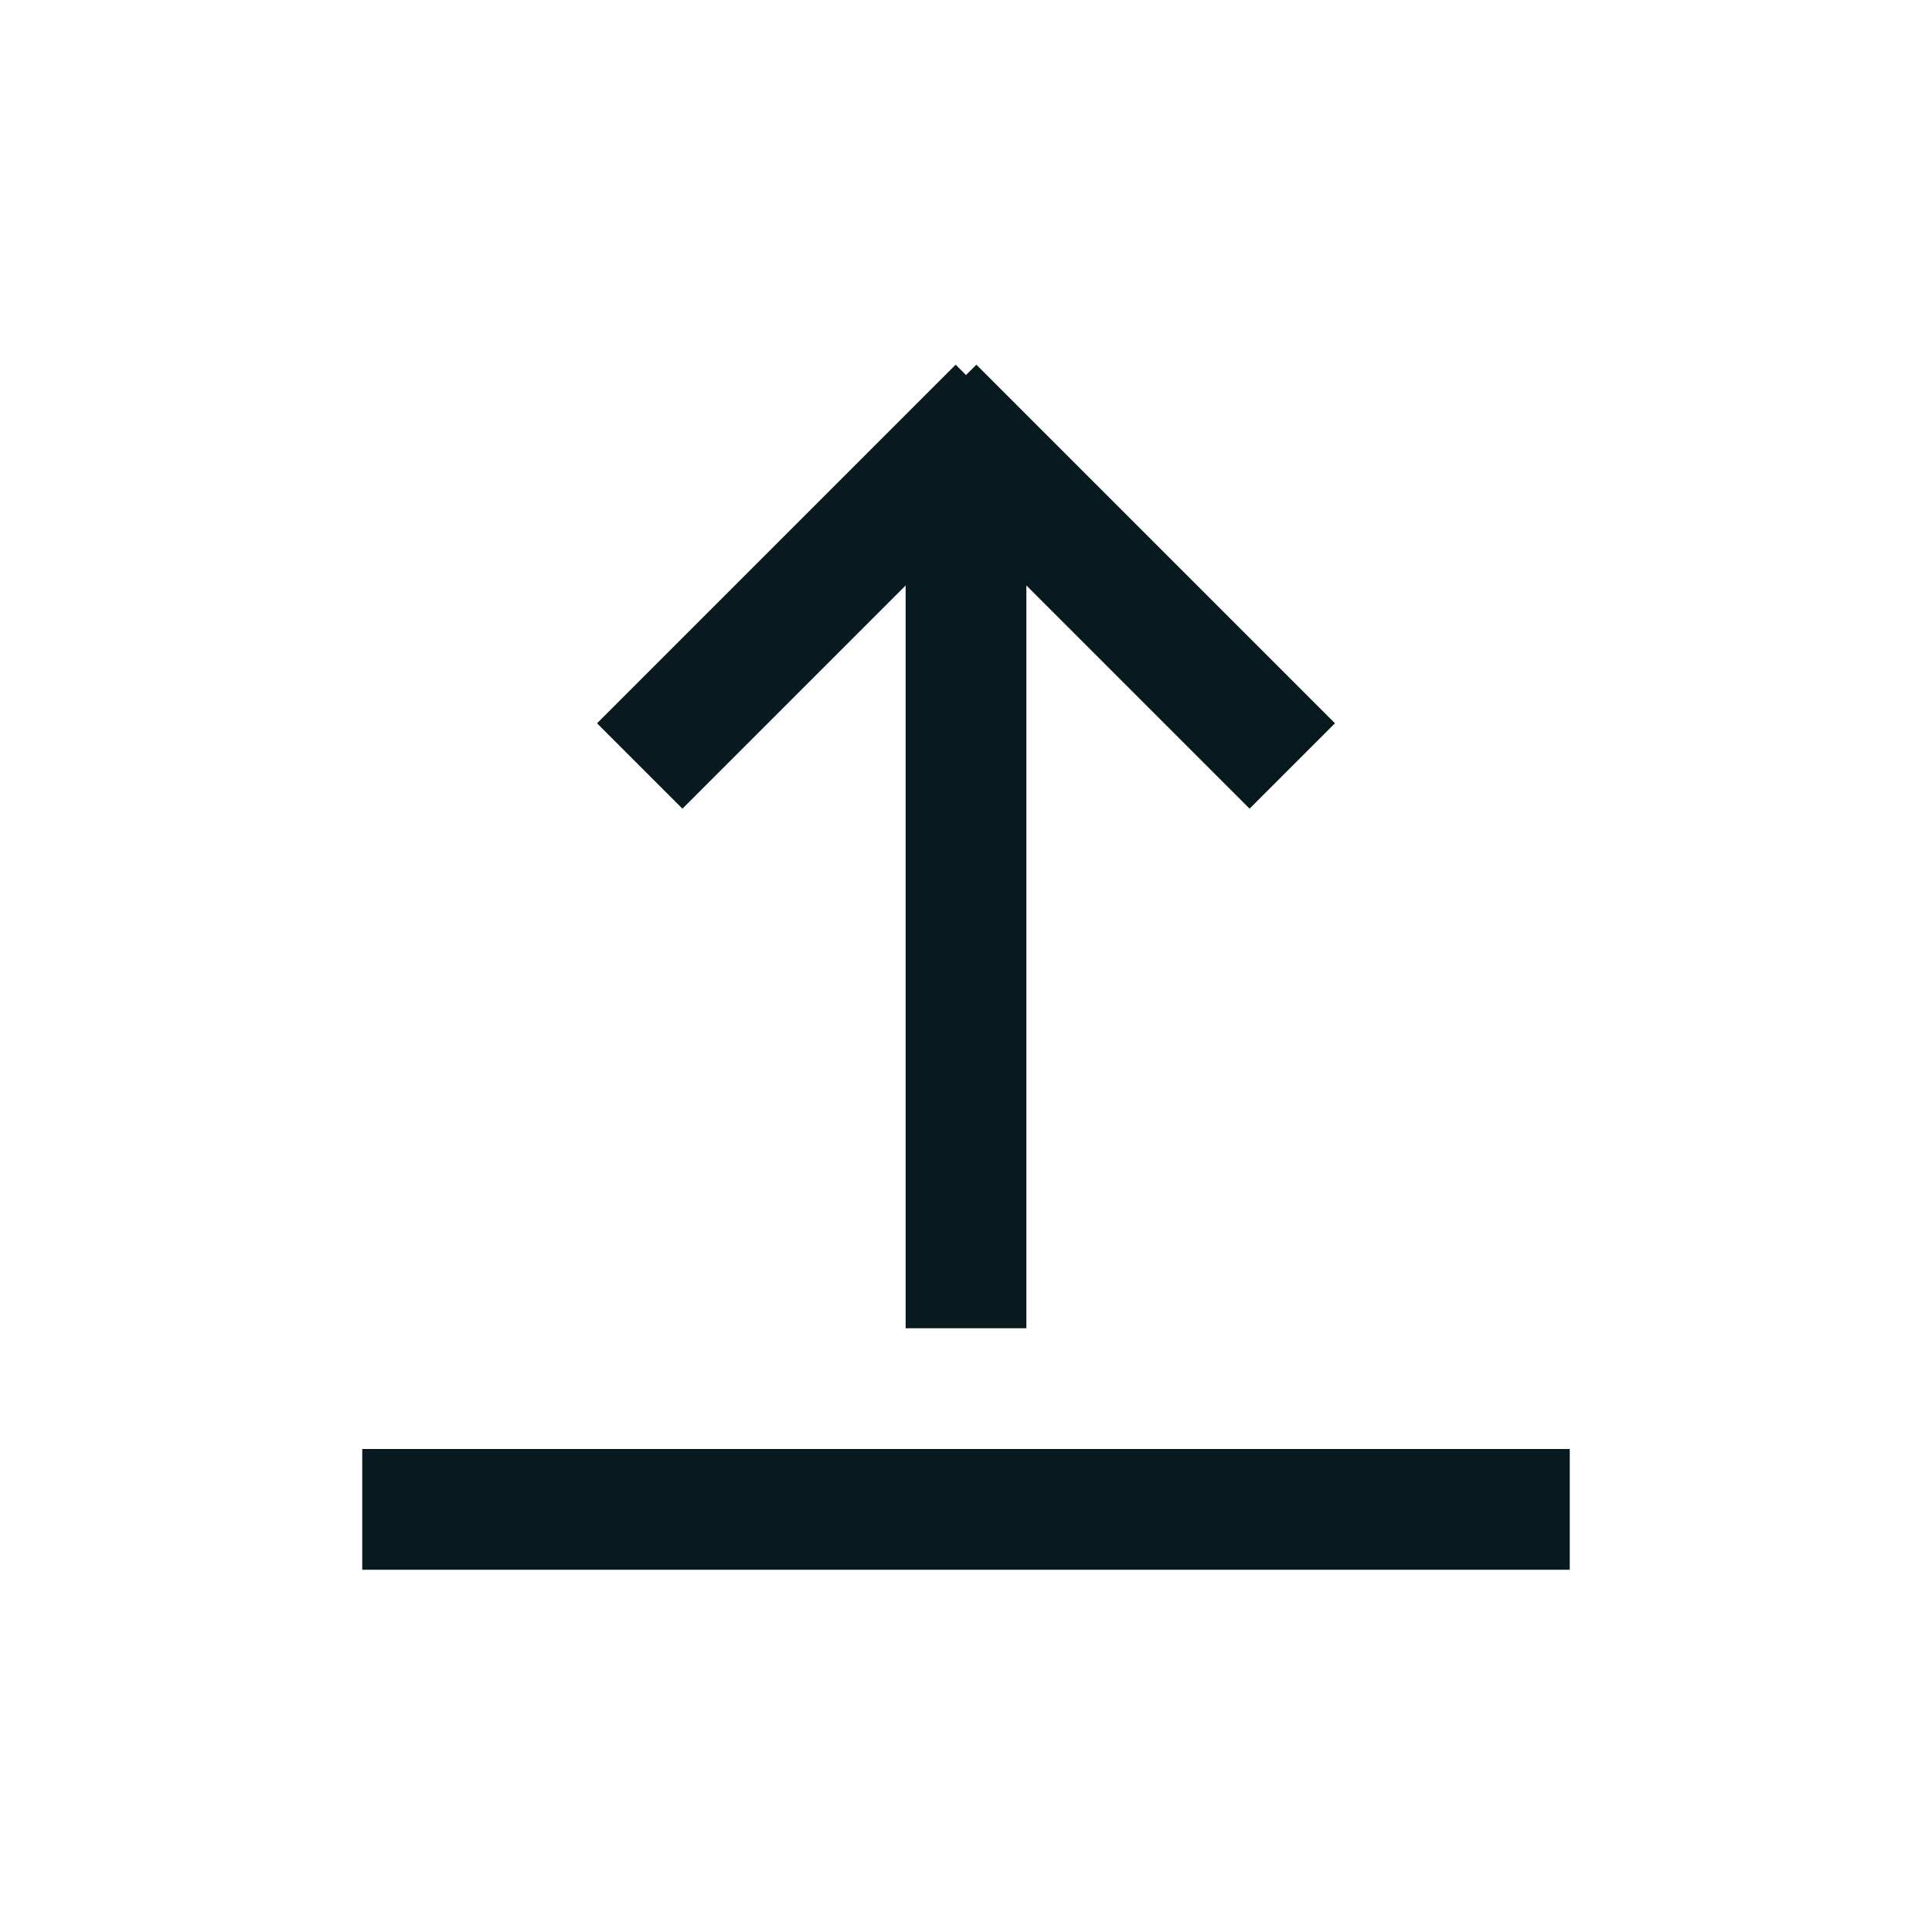
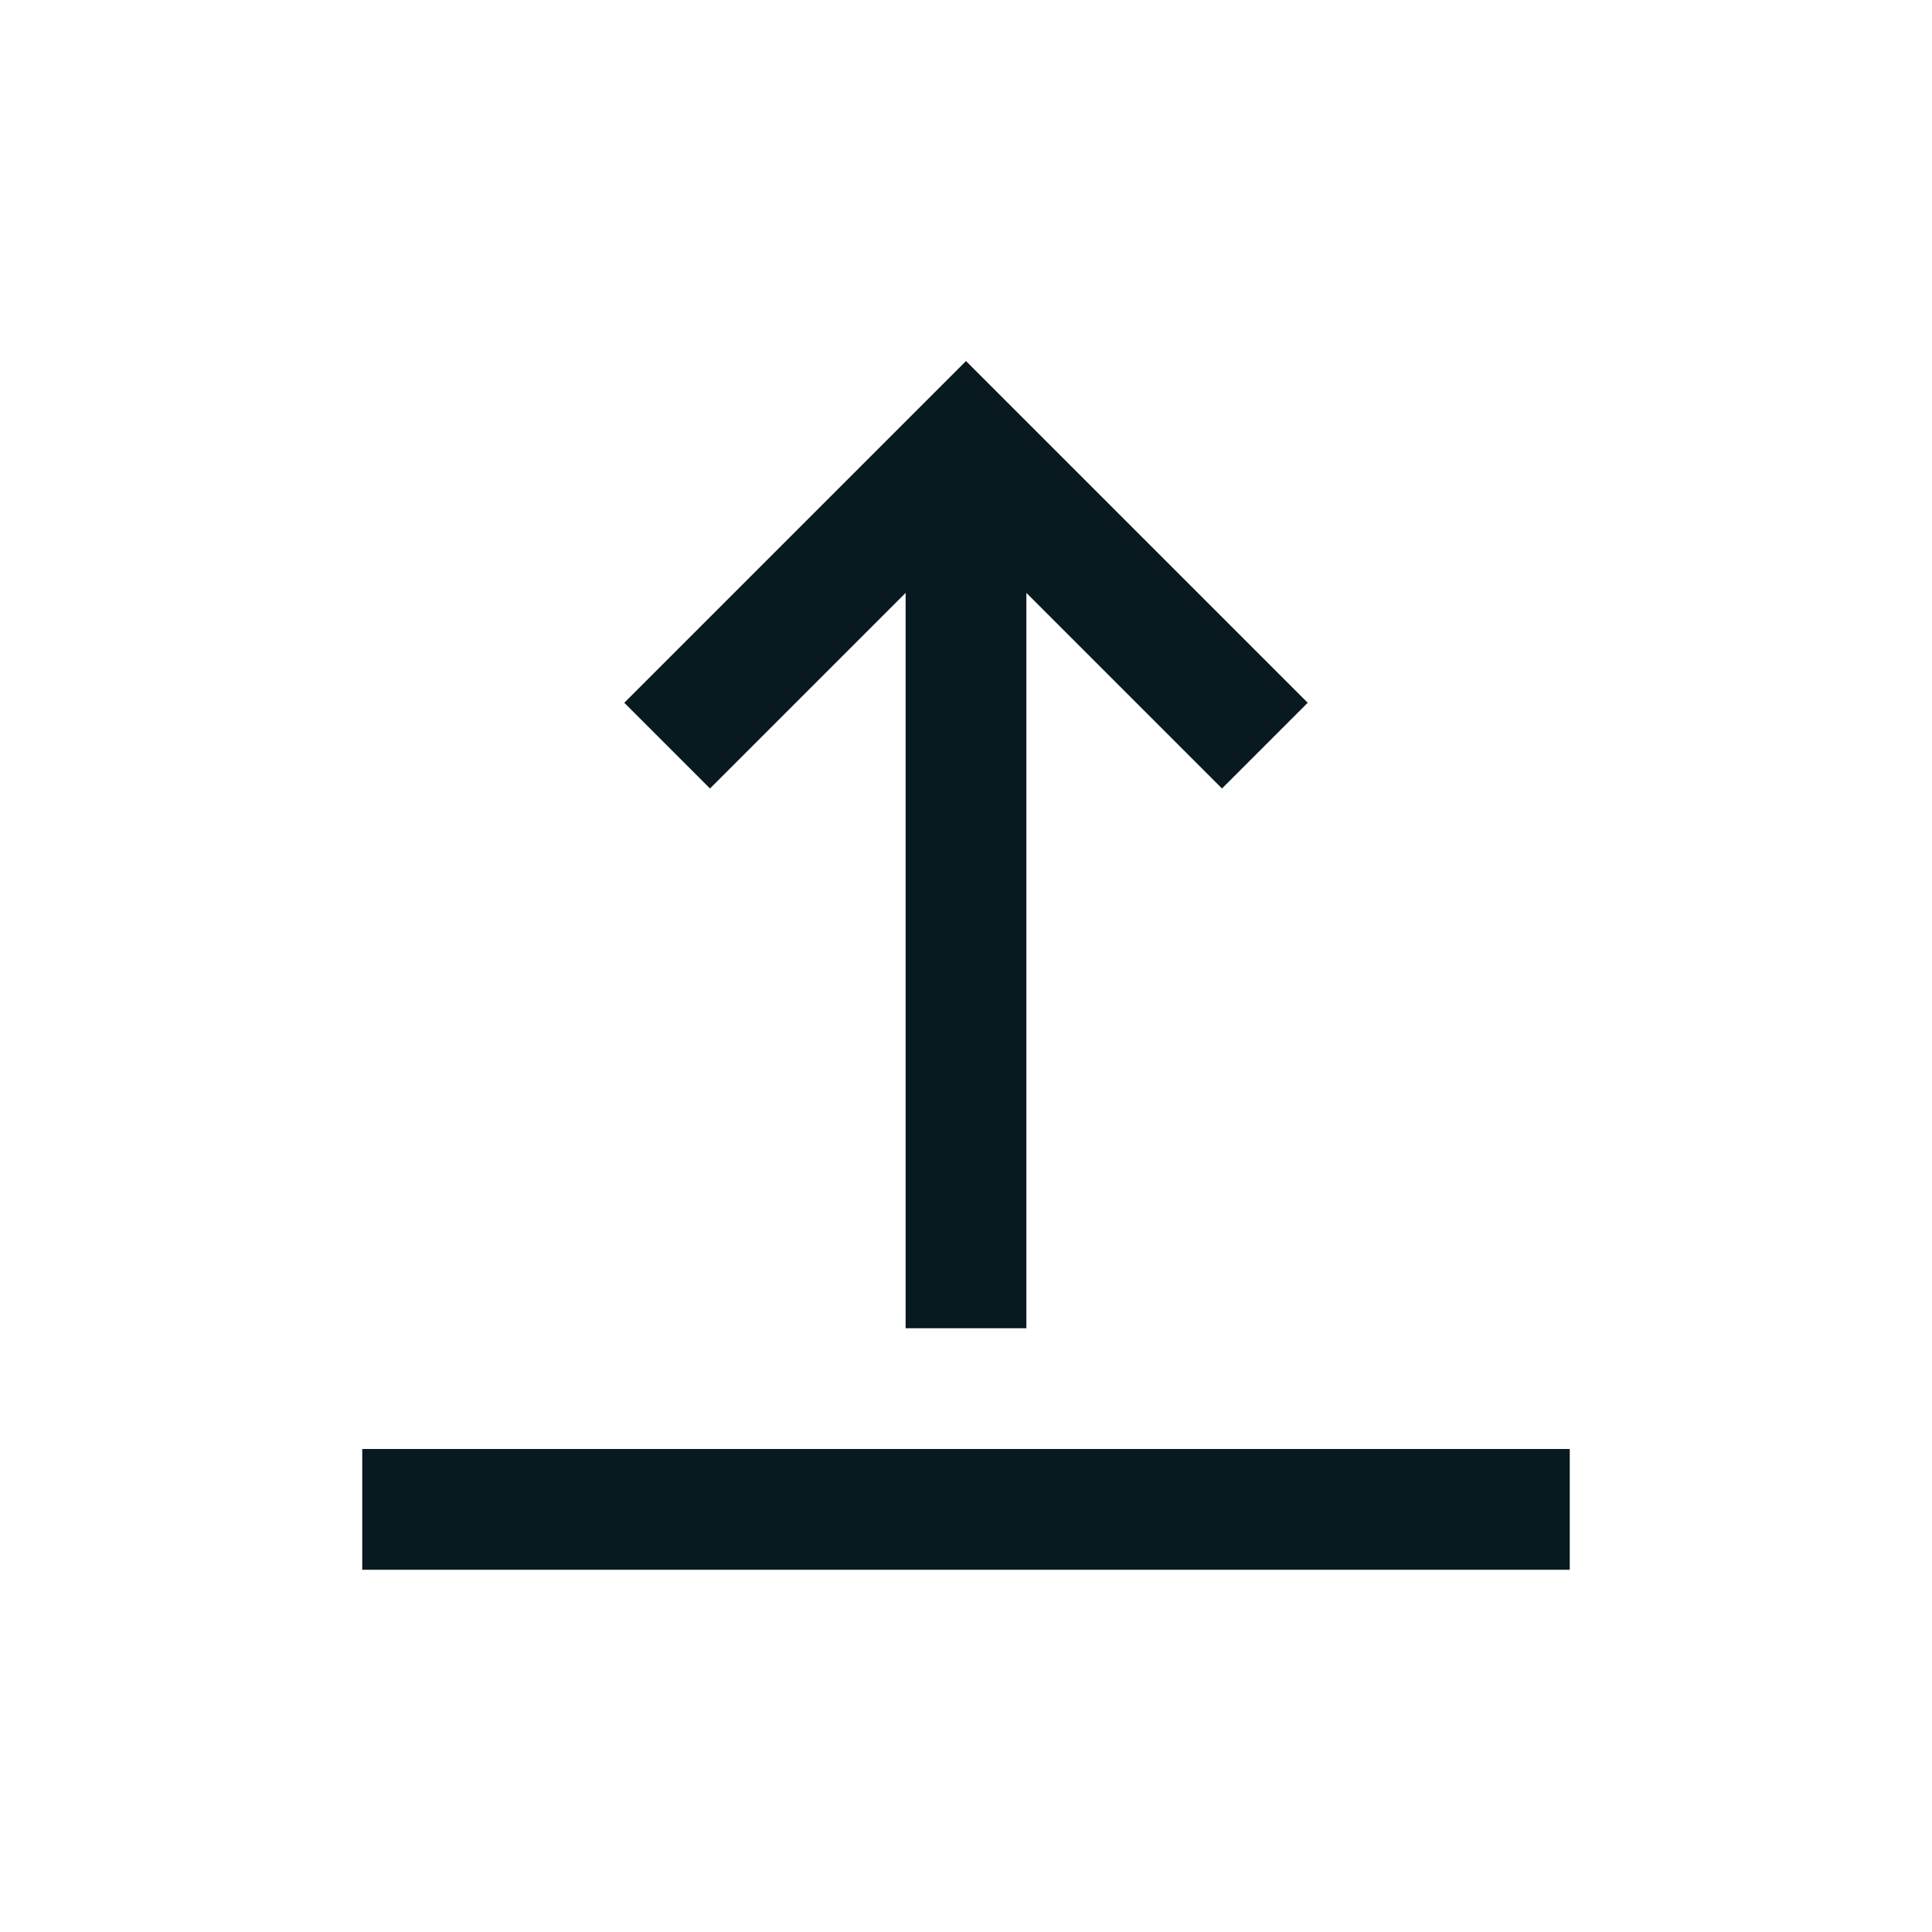
- <svg xmlns="http://www.w3.org/2000/svg" version="1.1" id="power_grey" x="0px" y="0px" viewBox="0 0 16 16" style="enable-background:new 0 0 16 16;" xml:space="preserve">
-   <style type="text/css">
- 	.st0{fill:#08191F;}
- 	.st1{clip-path:url(#SVGID_00000067922023146005640050000014480271814417942708_);}
- 	.st2{fill-rule:evenodd;clip-rule:evenodd;fill:#08191F;}
- </style>
-   <g>
-     <rect x="7.5" y="4" class="st0" width="1" height="7" />
-   </g>
-   <g>
-     <rect x="6.4" y="2.7" transform="matrix(-0.7071 -0.7071 0.7071 -0.7071 8.2678 13.1317)" class="st0" width="1" height="4.2" />
-   </g>
-   <g>
-     <rect x="8.6" y="2.7" transform="matrix(-0.7071 0.7071 -0.7071 -0.7071 19.0459 1.818)" class="st0" width="1" height="4.2" />
-   </g>
-   <g>
-     <rect x="3" y="12" class="st0" width="10" height="1" />
-   </g>
+ <svg xmlns="http://www.w3.org/2000/svg" id="Icons_Power_Gray" viewBox="0 0 16 16">
+   <defs>
+     <style>.cls-1{fill:#08191f;}</style>
+   </defs>
+   <path class="cls-1" d="M3,12v1h10v-1H3ZM7.5,4.91v6.09h1v-6.09l1.62,1.62.71-.71-2.83-2.83-2.83,2.83.71.71,1.62-1.62Z" />
</svg>
